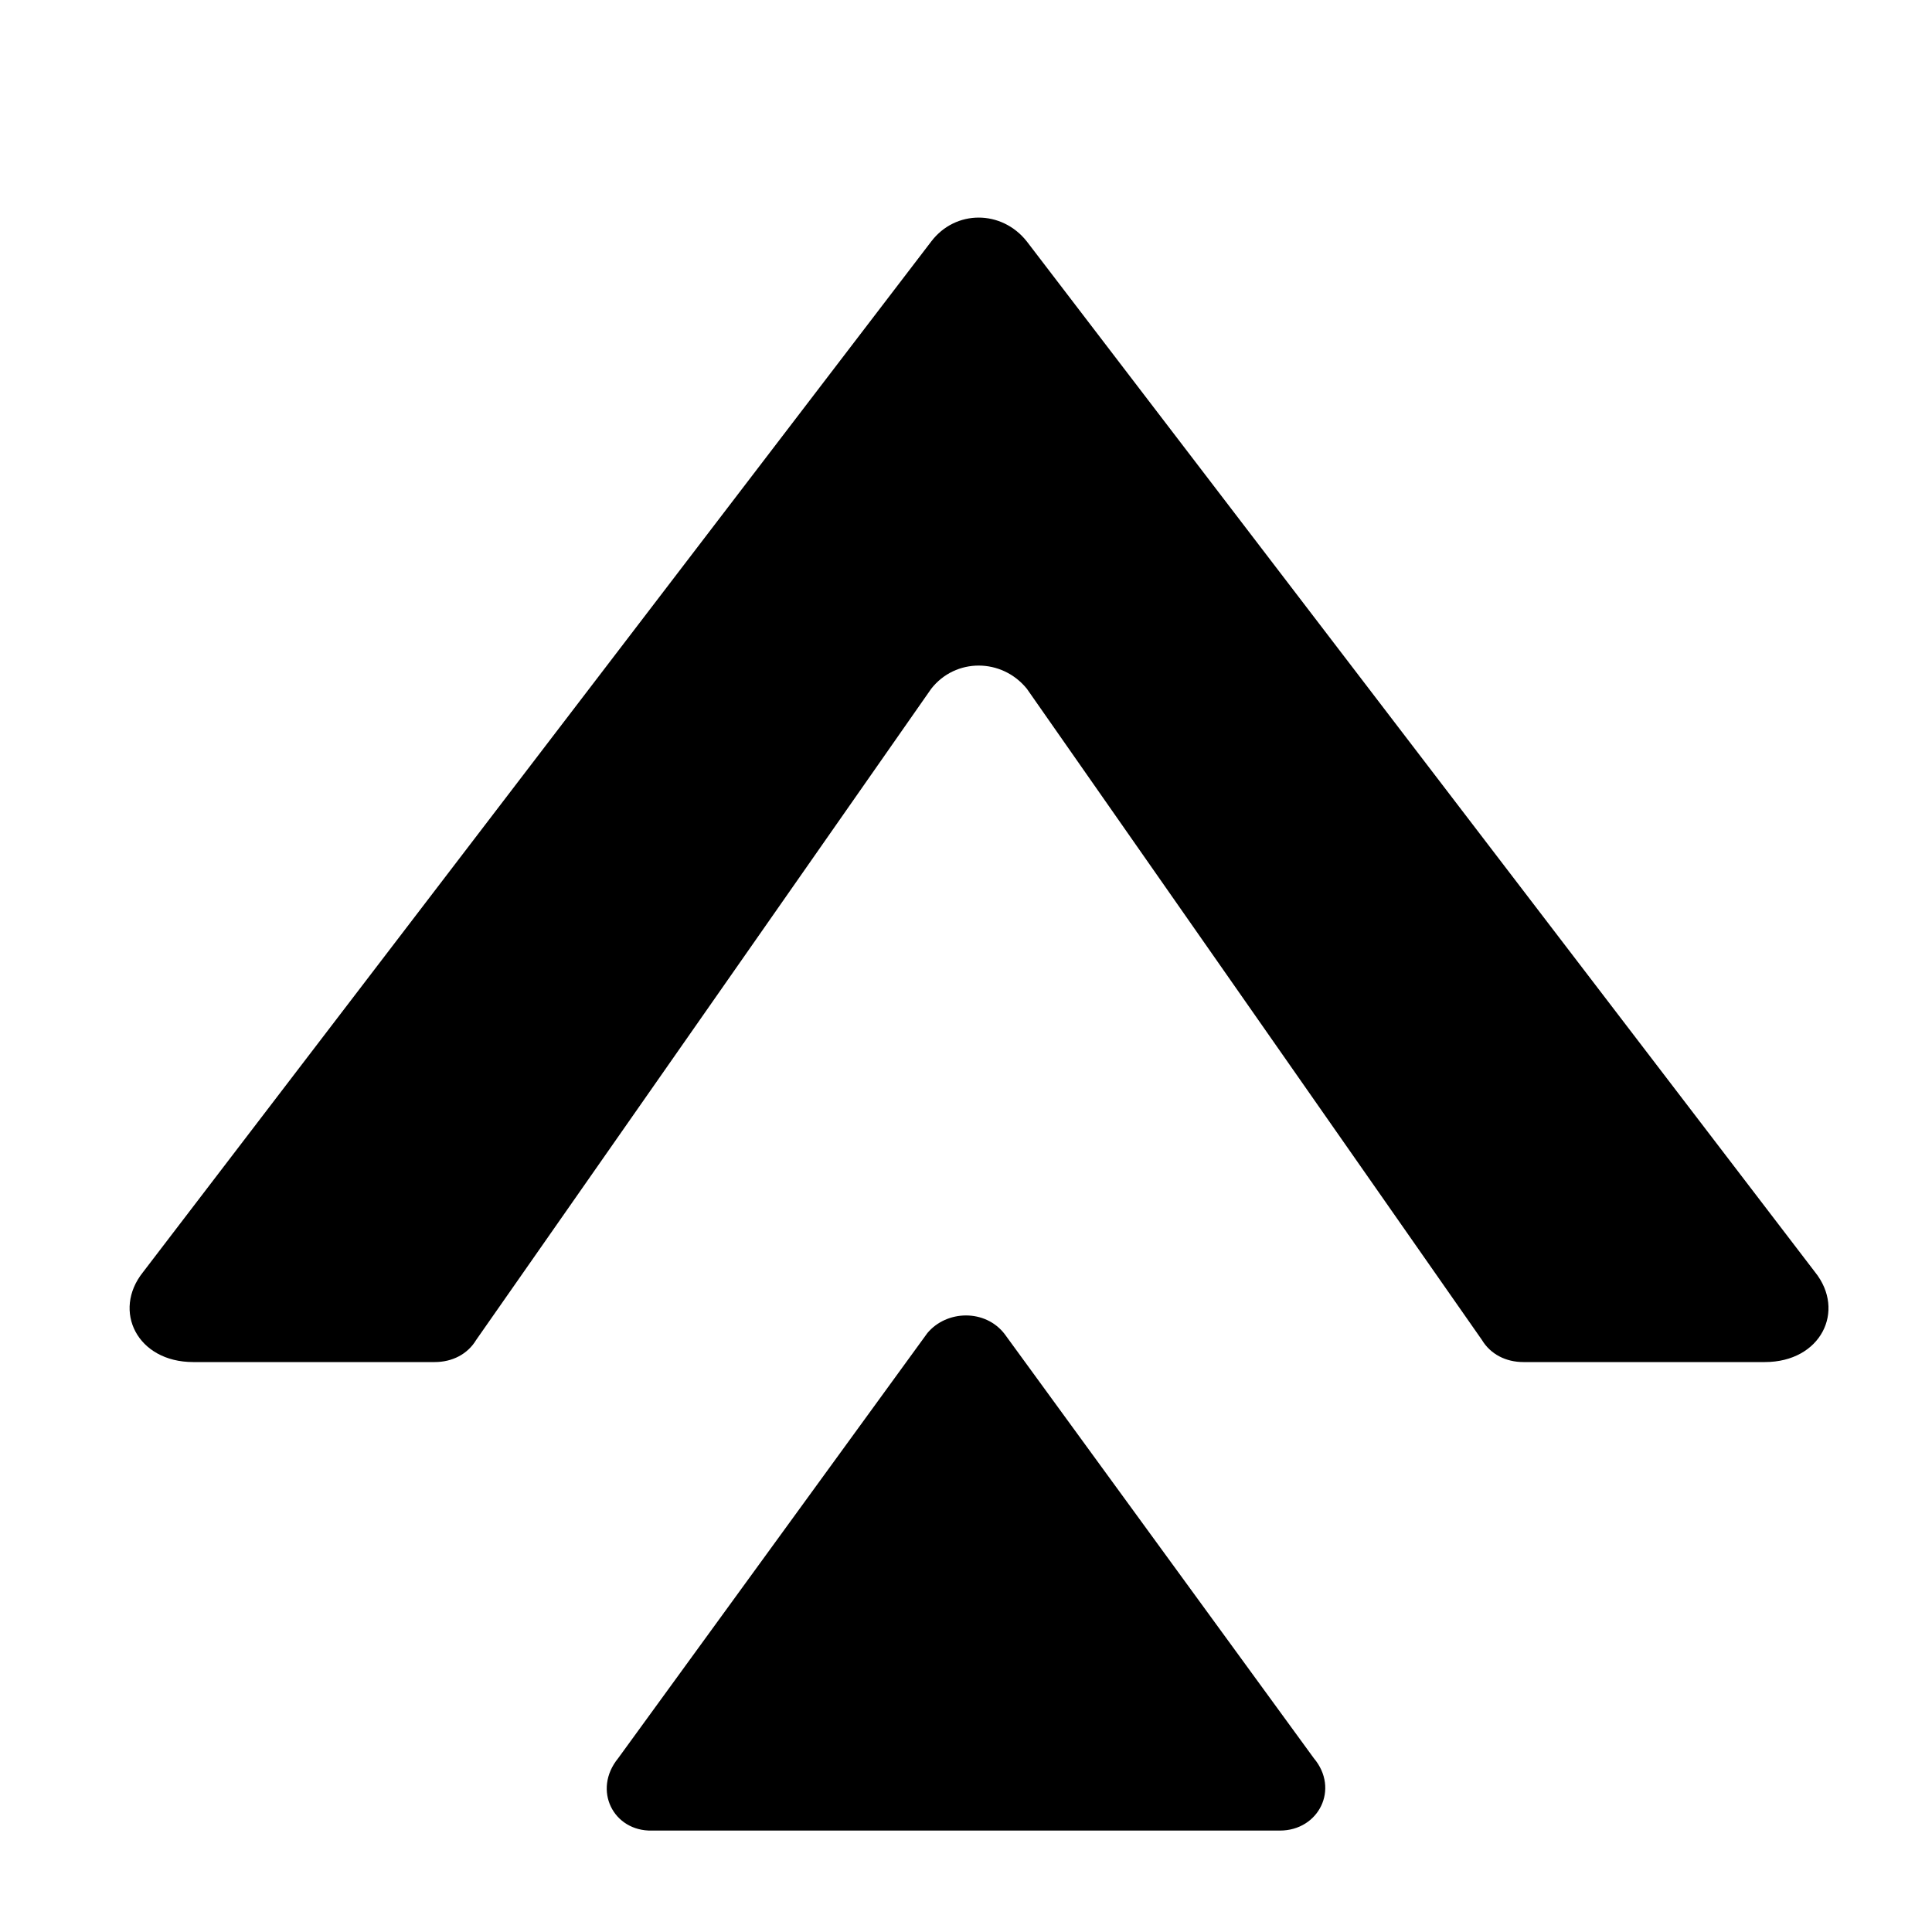
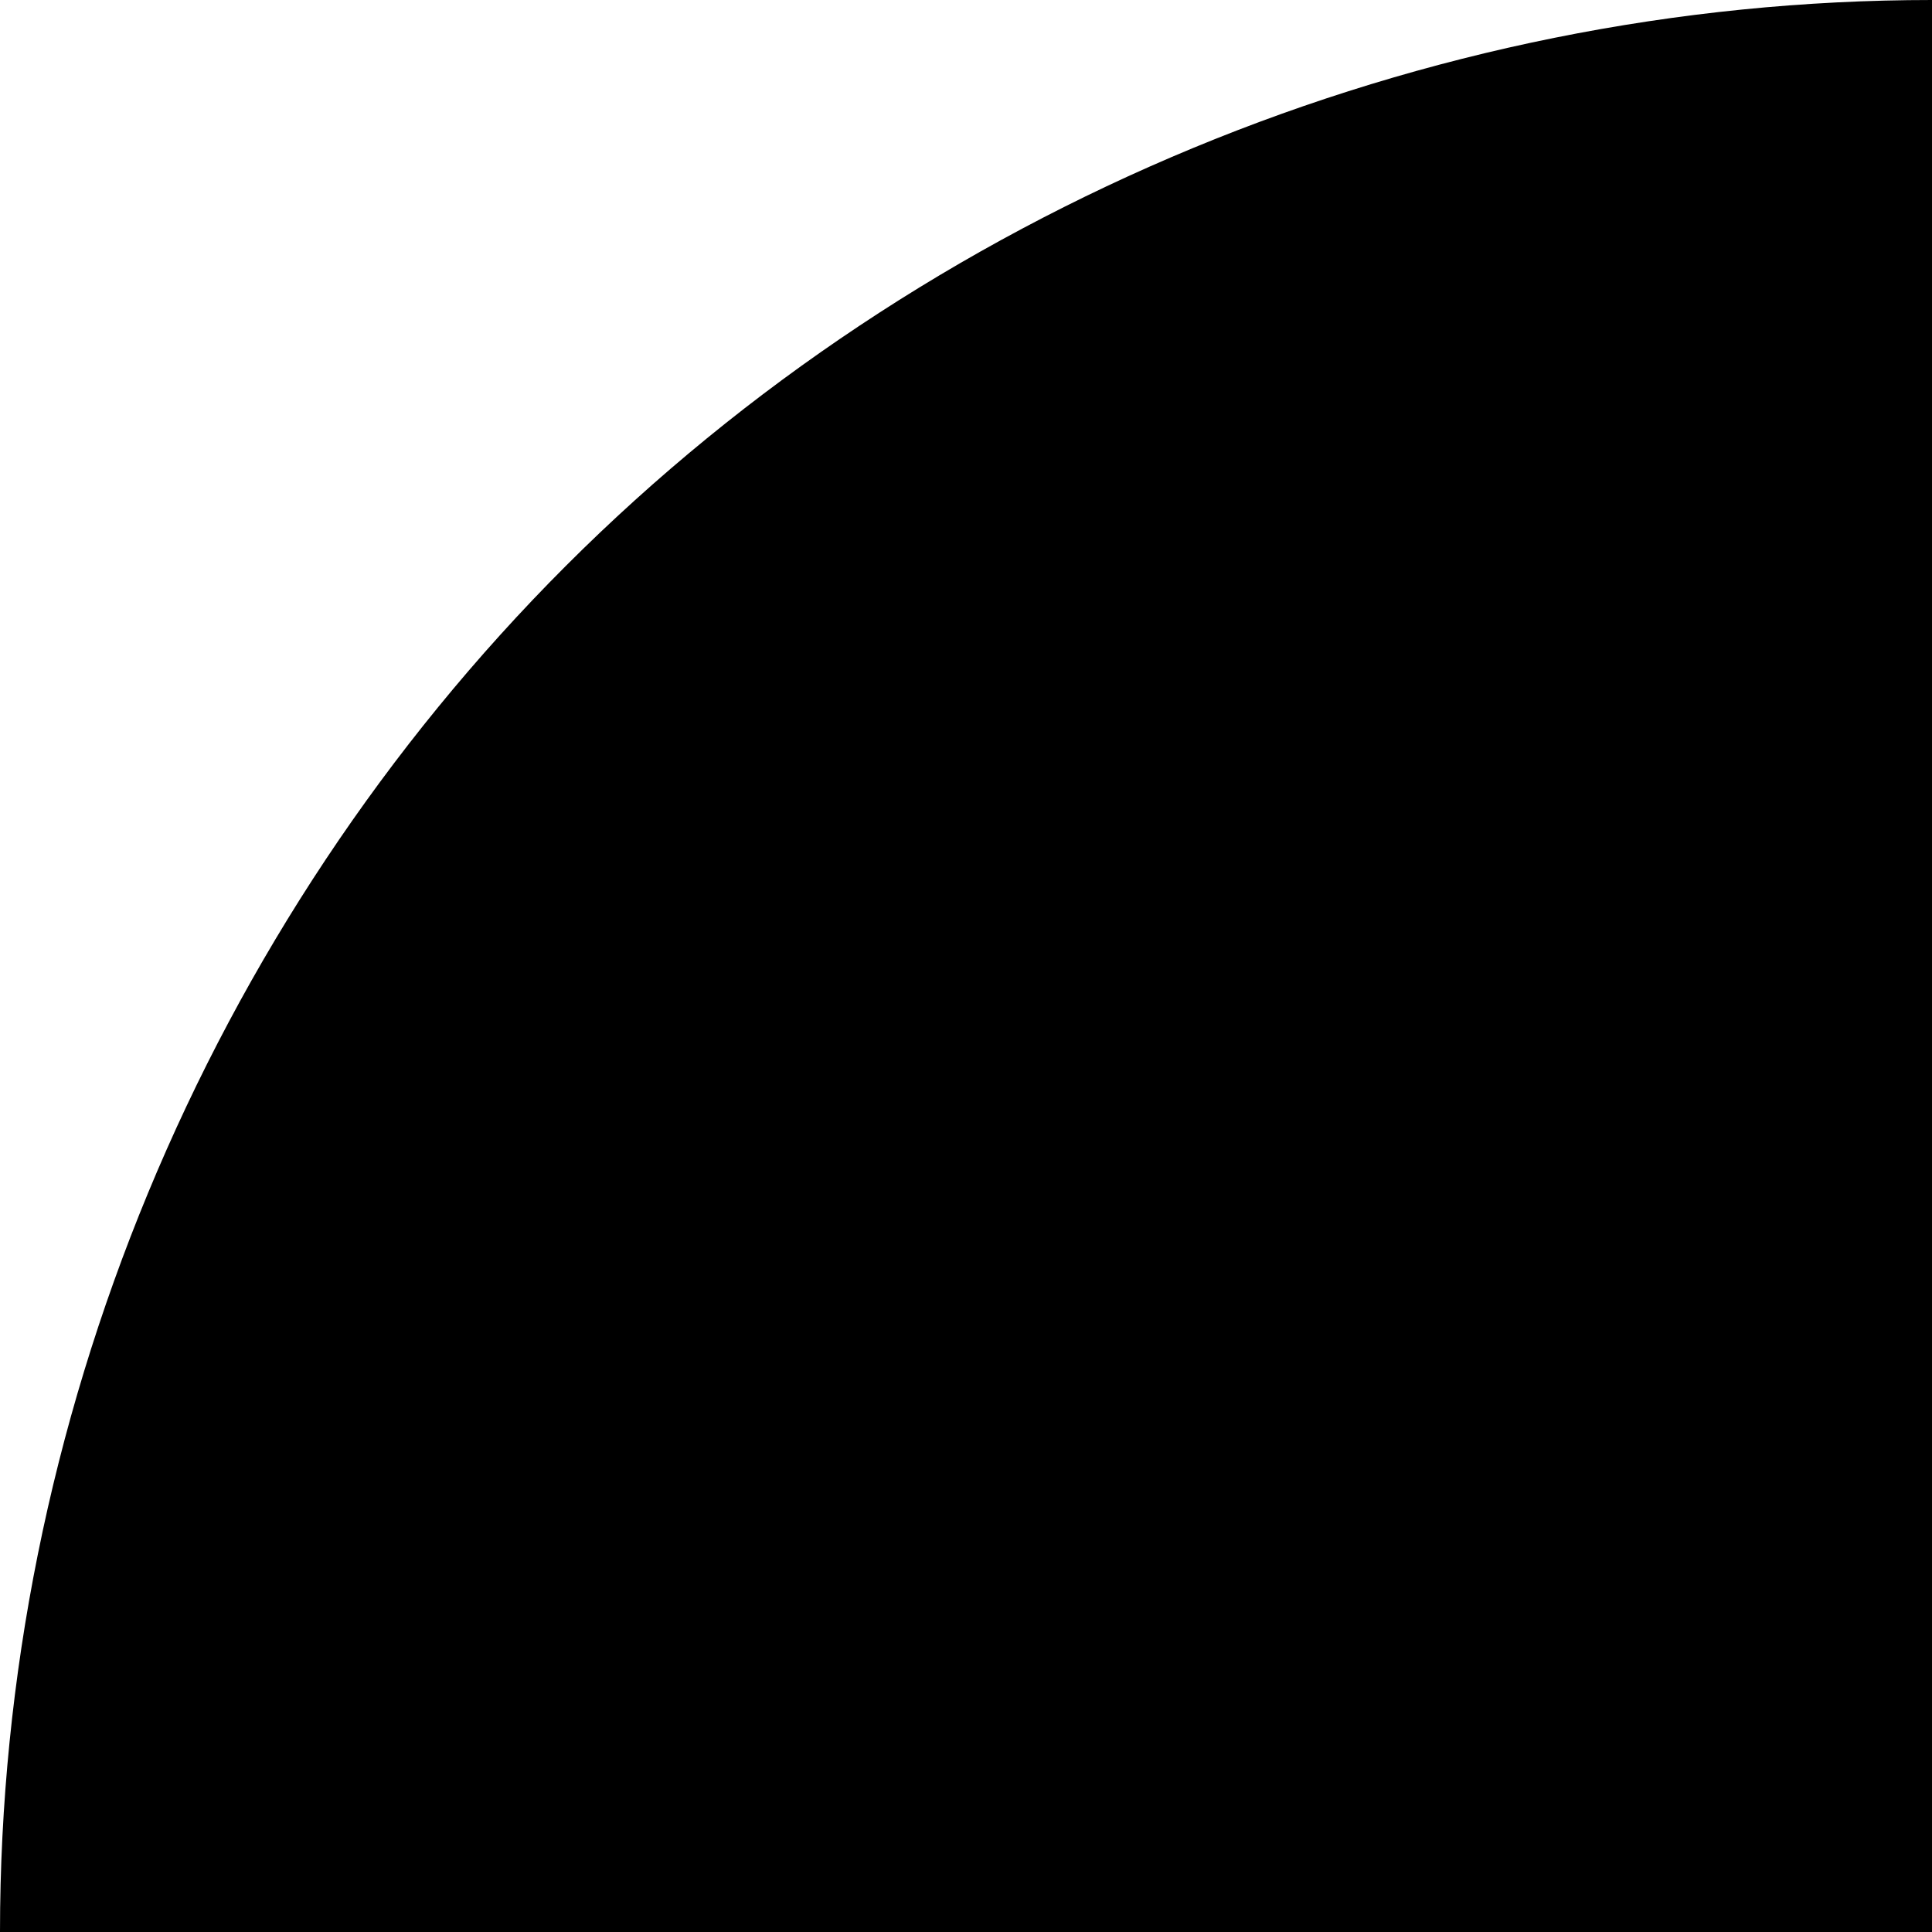
- <svg xmlns="http://www.w3.org/2000/svg" width="32" height="32" viewBox="0 0 32 32" fill="none" role="img" aria-label="FlyonUI">
-   <g transform="translate(16 16) scale(1.6) translate(-16 -16)">
-     <path d="M15.6 19.8C15.8 19.56 16.2 19.55 16.4 19.81L19.6 24.2C19.87 24.52 19.65 24.95 19.25 24.95H12.75C12.35 24.96 12.13 24.53 12.4 24.2L15.6 19.8ZM15.64 8.5C15.89 8.17 16.37 8.17 16.63 8.5L24.79 19.17C25.11 19.57 24.85 20.1 24.27 20.1H21.77C21.59 20.1 21.43 20.02 21.34 19.87L16.63 13.13C16.37 12.81 15.89 12.81 15.64 13.13L10.93 19.87C10.84 20.02 10.68 20.1 10.5 20.1H8.0C7.42 20.1 7.16 19.57 7.48 19.17L15.64 8.5Z" fill="currentColor" />
-   </g>
+ <svg xmlns="http://www.w3.org/2000/svg" width="32" height="32" viewBox="0 0 1500 1500" fill="none" role="img" aria-label="blockus">
+   <path d="M 0 1500 C 0 1104.957 160.004 718.676 439.34 439.34 C 718.676 160.004 1104.957 0 1500 0 L 1500 1500 Z" fill="currentColor" />
</svg>
